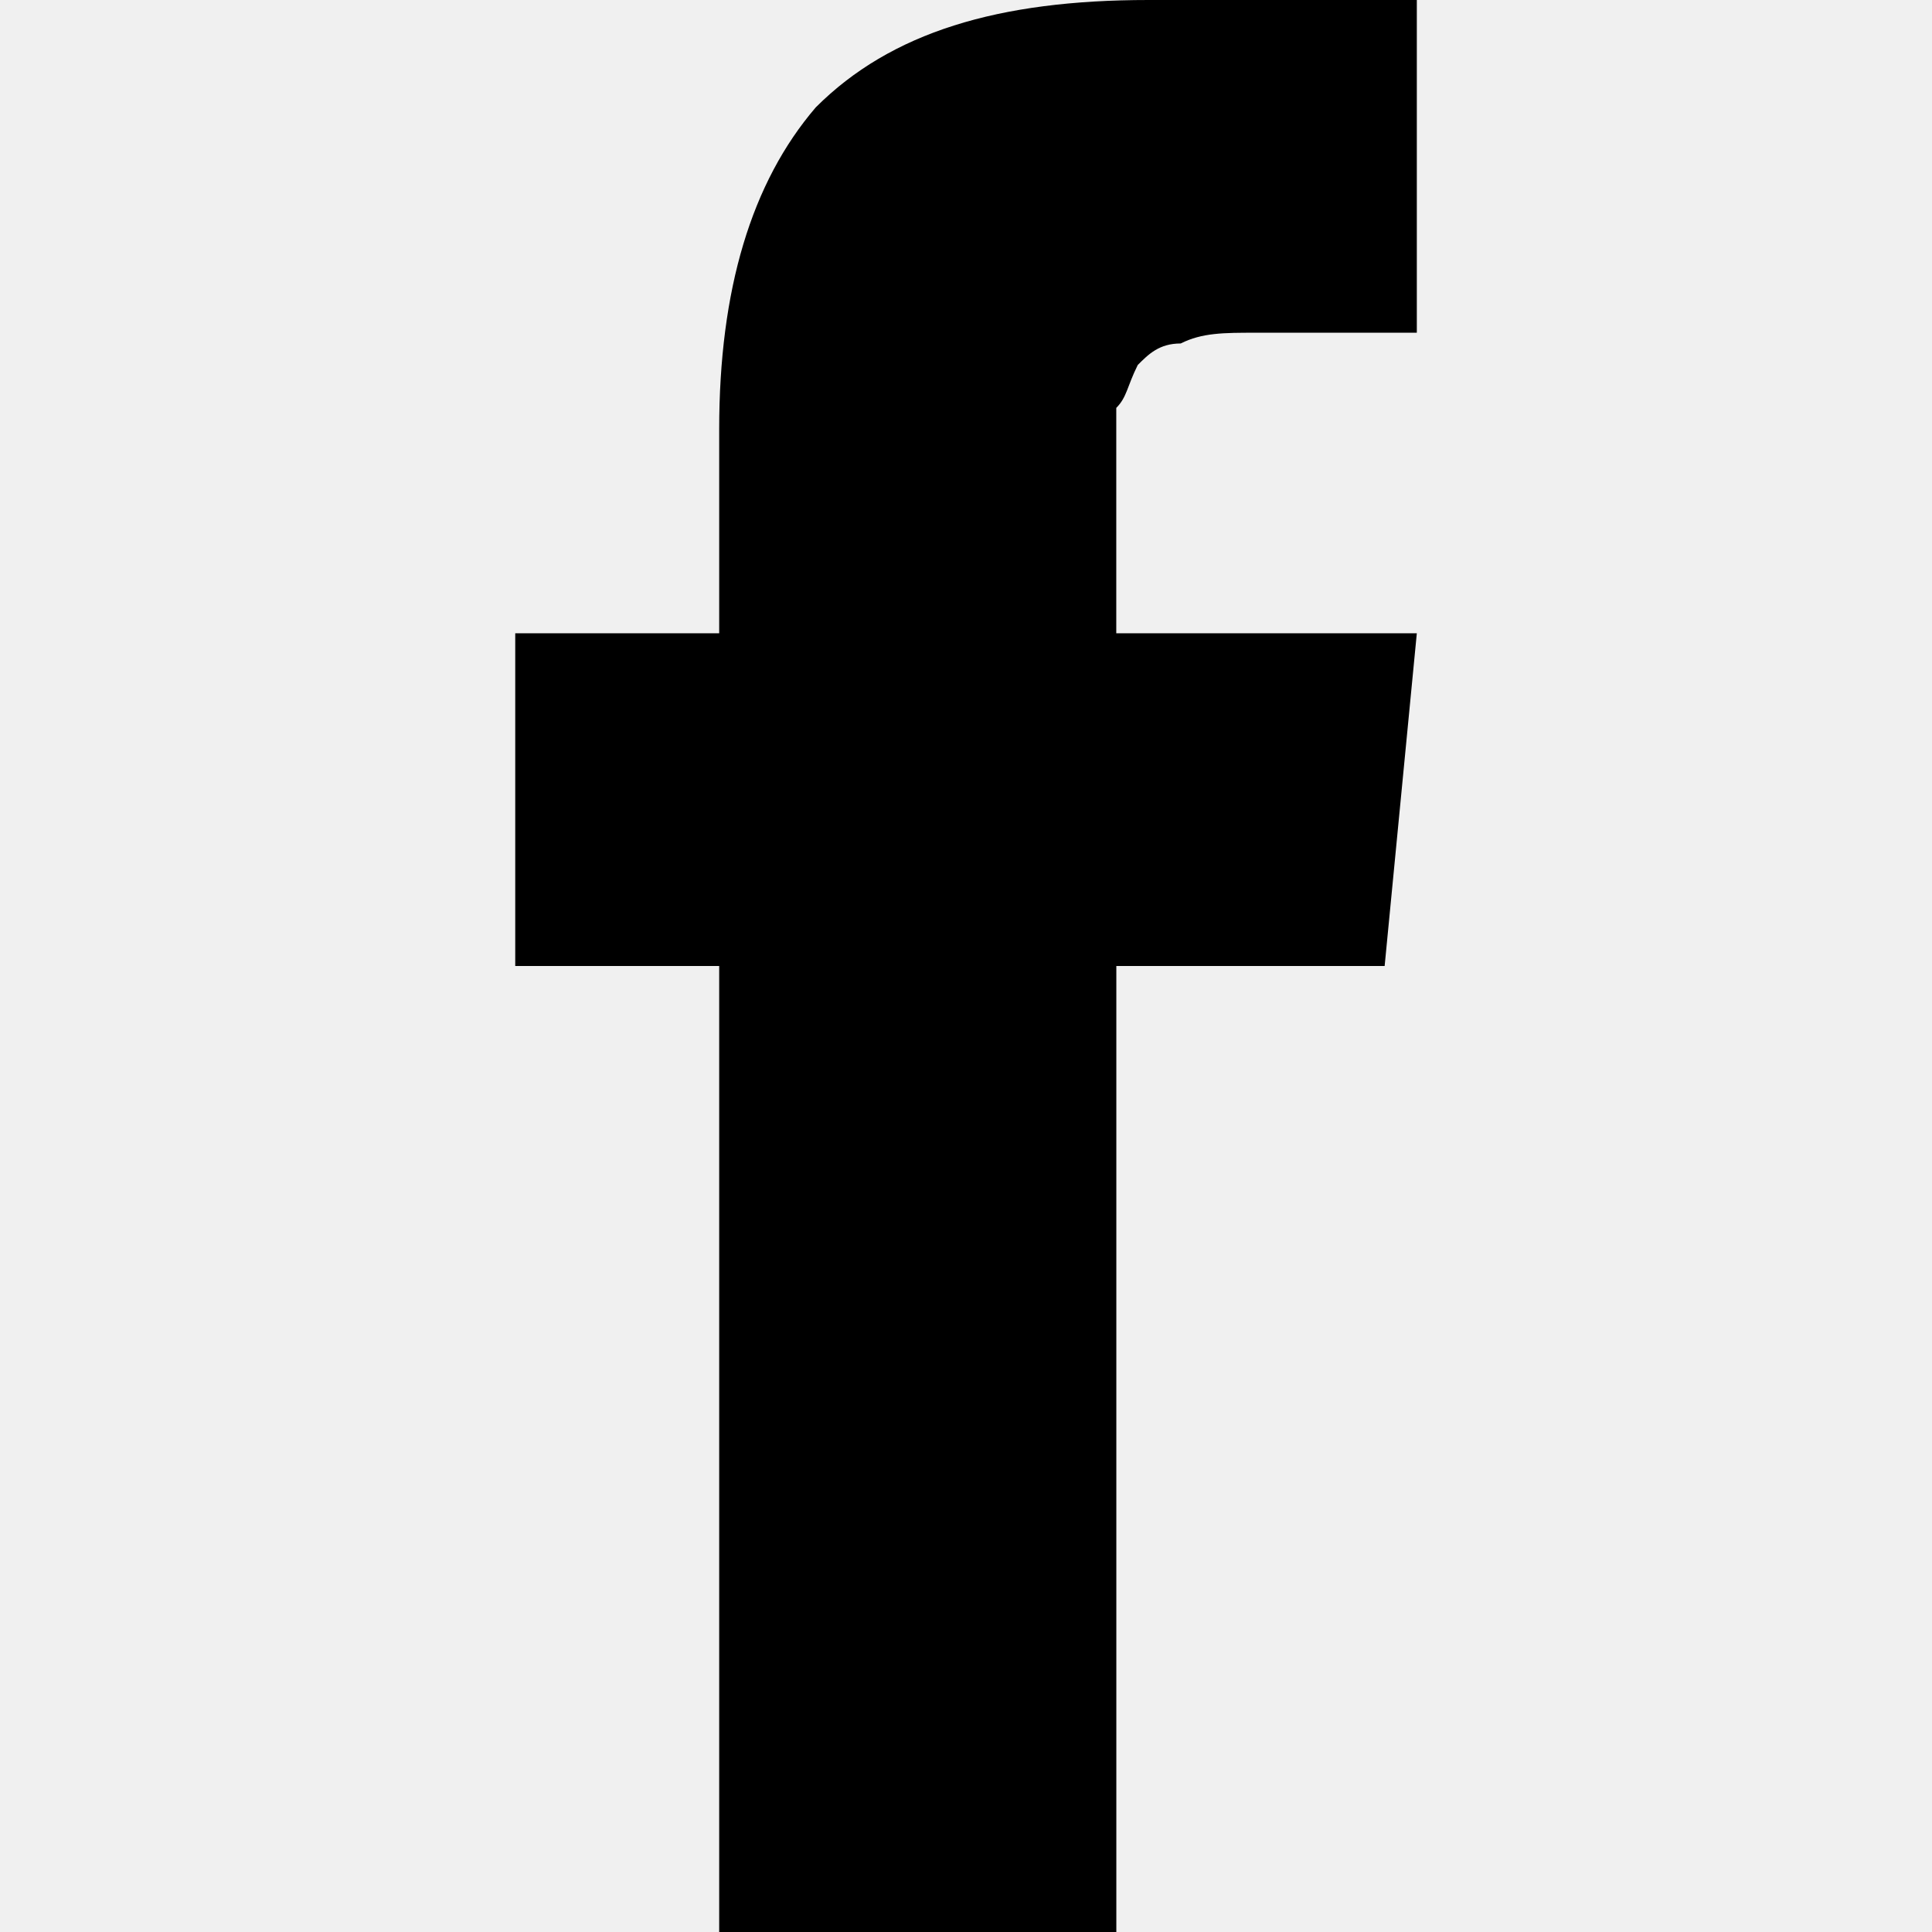
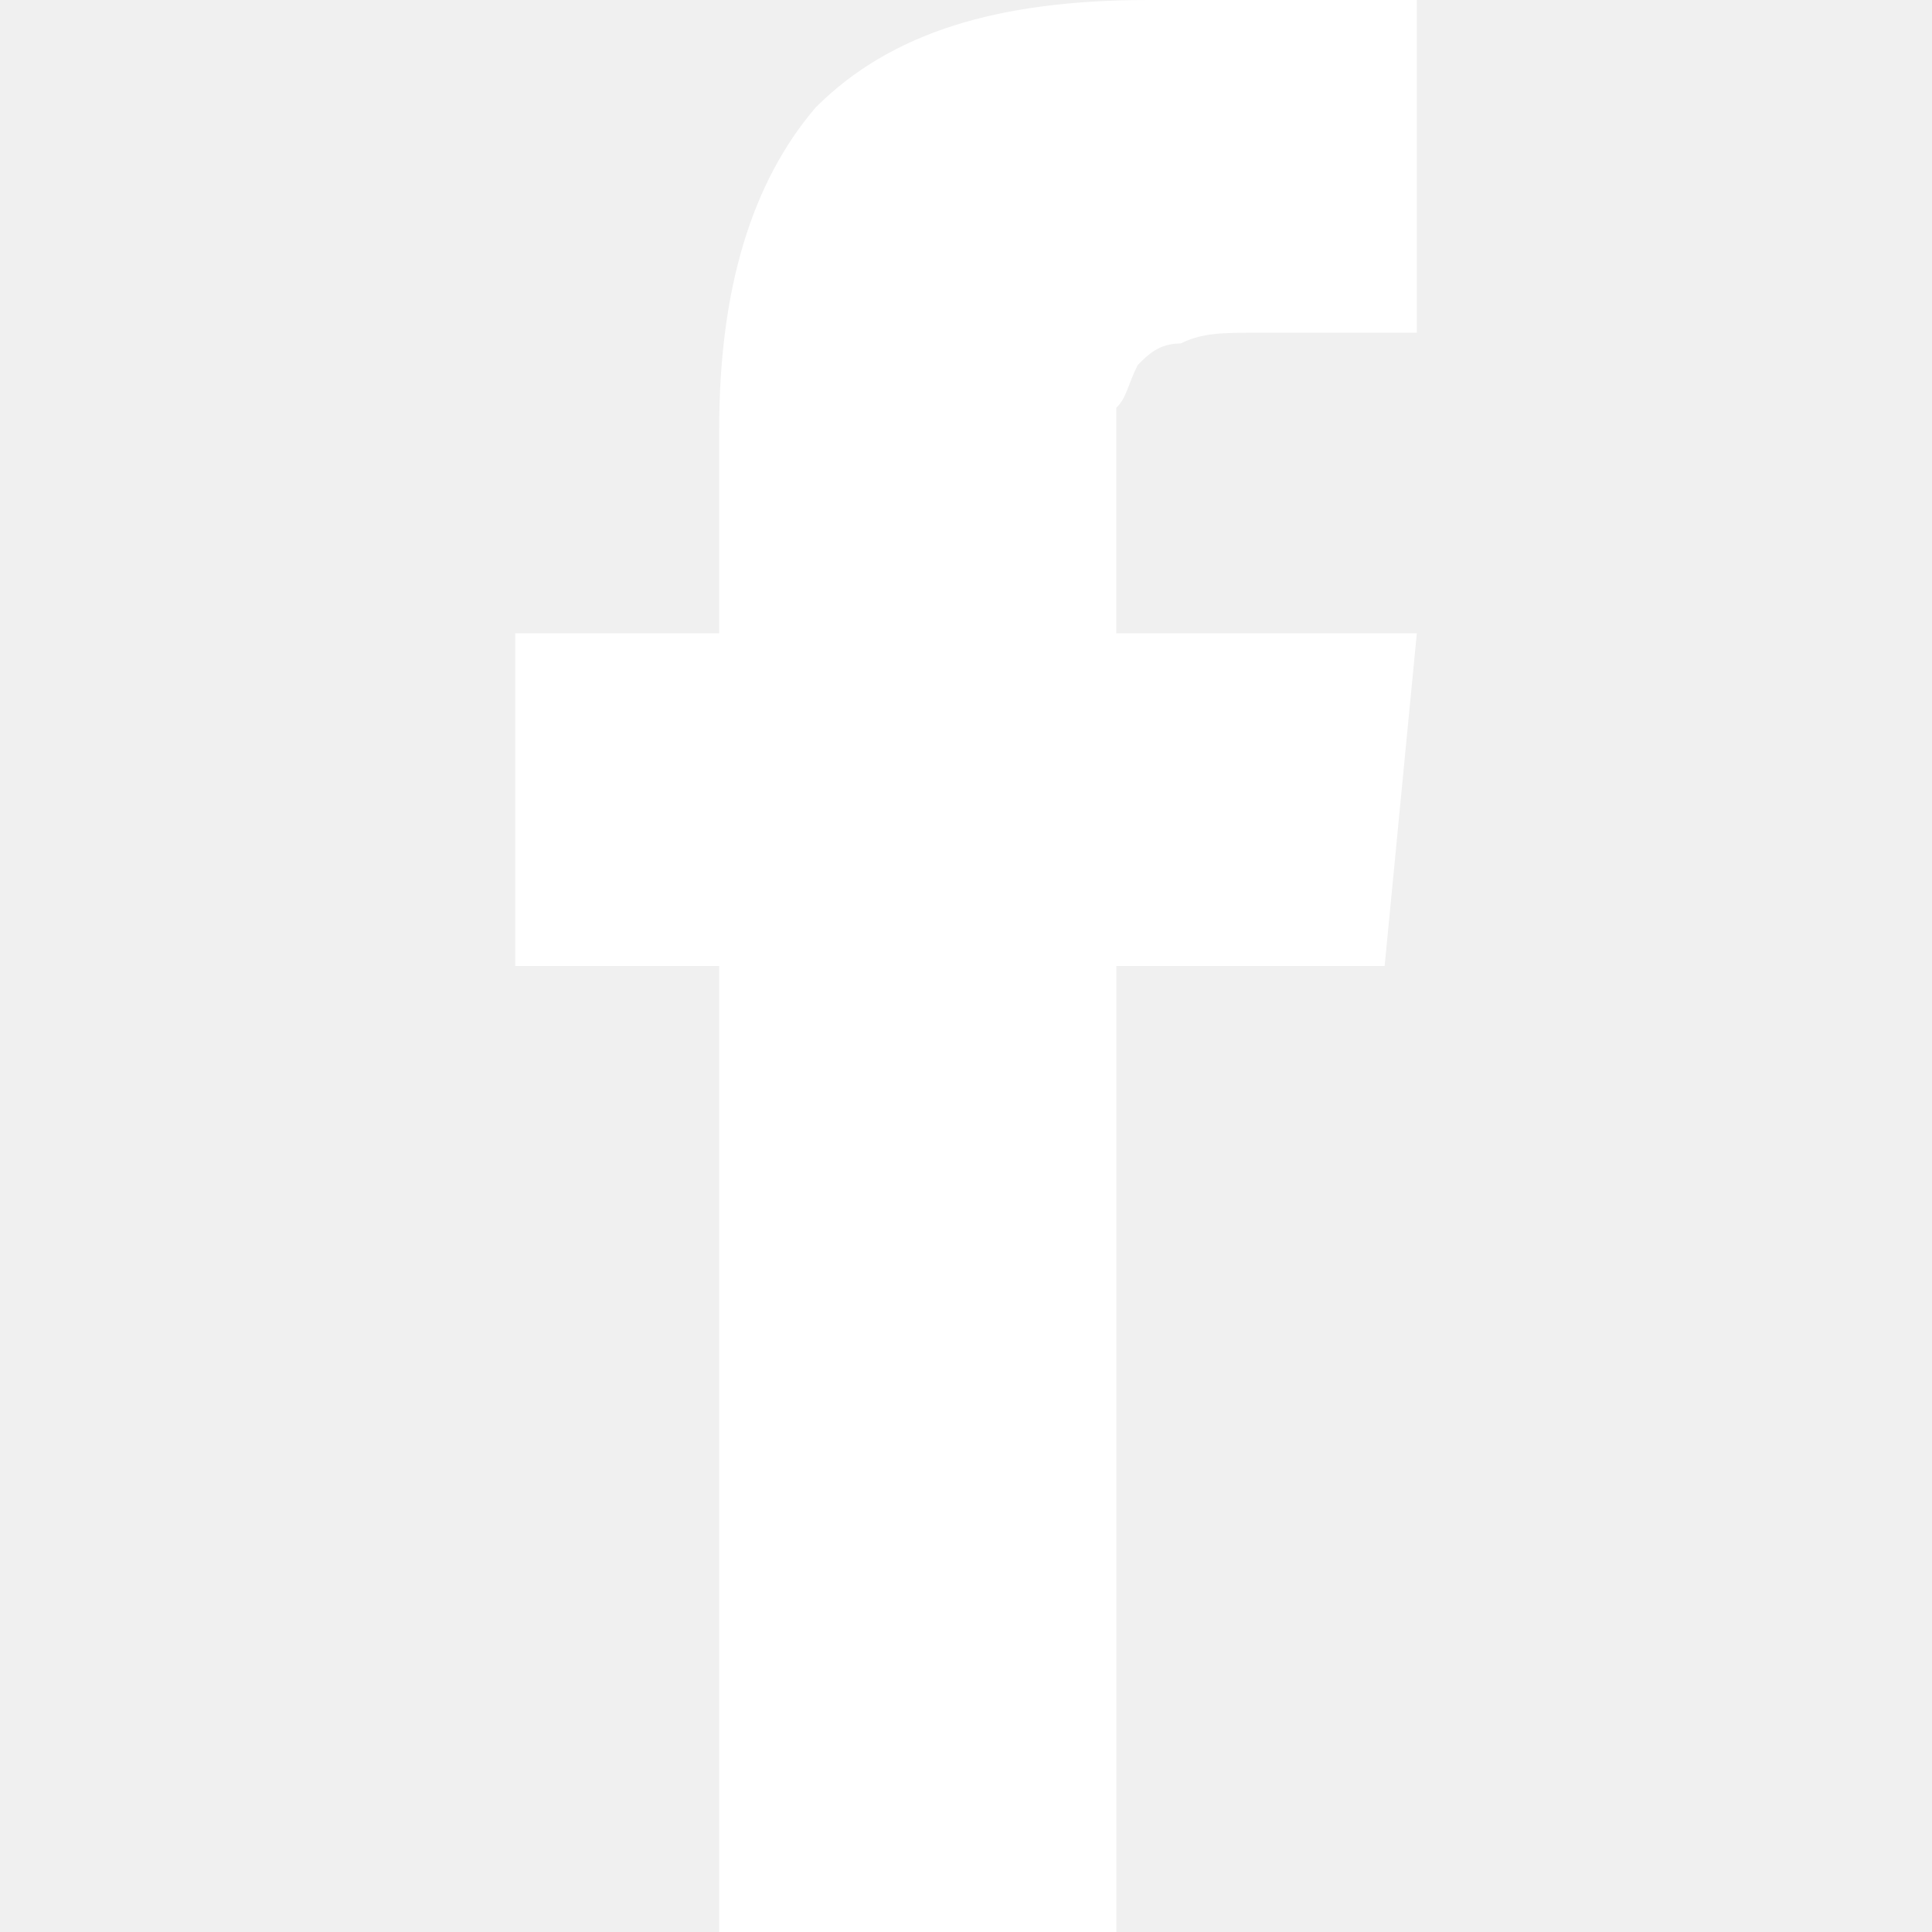
<svg xmlns="http://www.w3.org/2000/svg" width="32" height="32" viewBox="0 0 32 32">
-   <path d="M18.489 10.489h4.978L22.934 16H18.49v16h-6.578V16H8.534v-5.511h3.378V7.111c0-2.311.533-4.089 1.6-5.333C14.756.534 16.534 0 19.023 0h4.444v5.511H20.8c-.533 0-.889 0-1.244.178-.356 0-.533.178-.711.356-.178.356-.178.533-.356.711v3.733z" />
+   <path fill="#FFF" d="M18.489 10.489h4.978L22.934 16H18.49v16h-6.578V16H8.534v-5.511h3.378V7.111c0-2.311.533-4.089 1.6-5.333C14.756.534 16.534 0 19.023 0h4.444v5.511H20.8c-.533 0-.889 0-1.244.178-.356 0-.533.178-.711.356-.178.356-.178.533-.356.711v3.733z" />
</svg>
